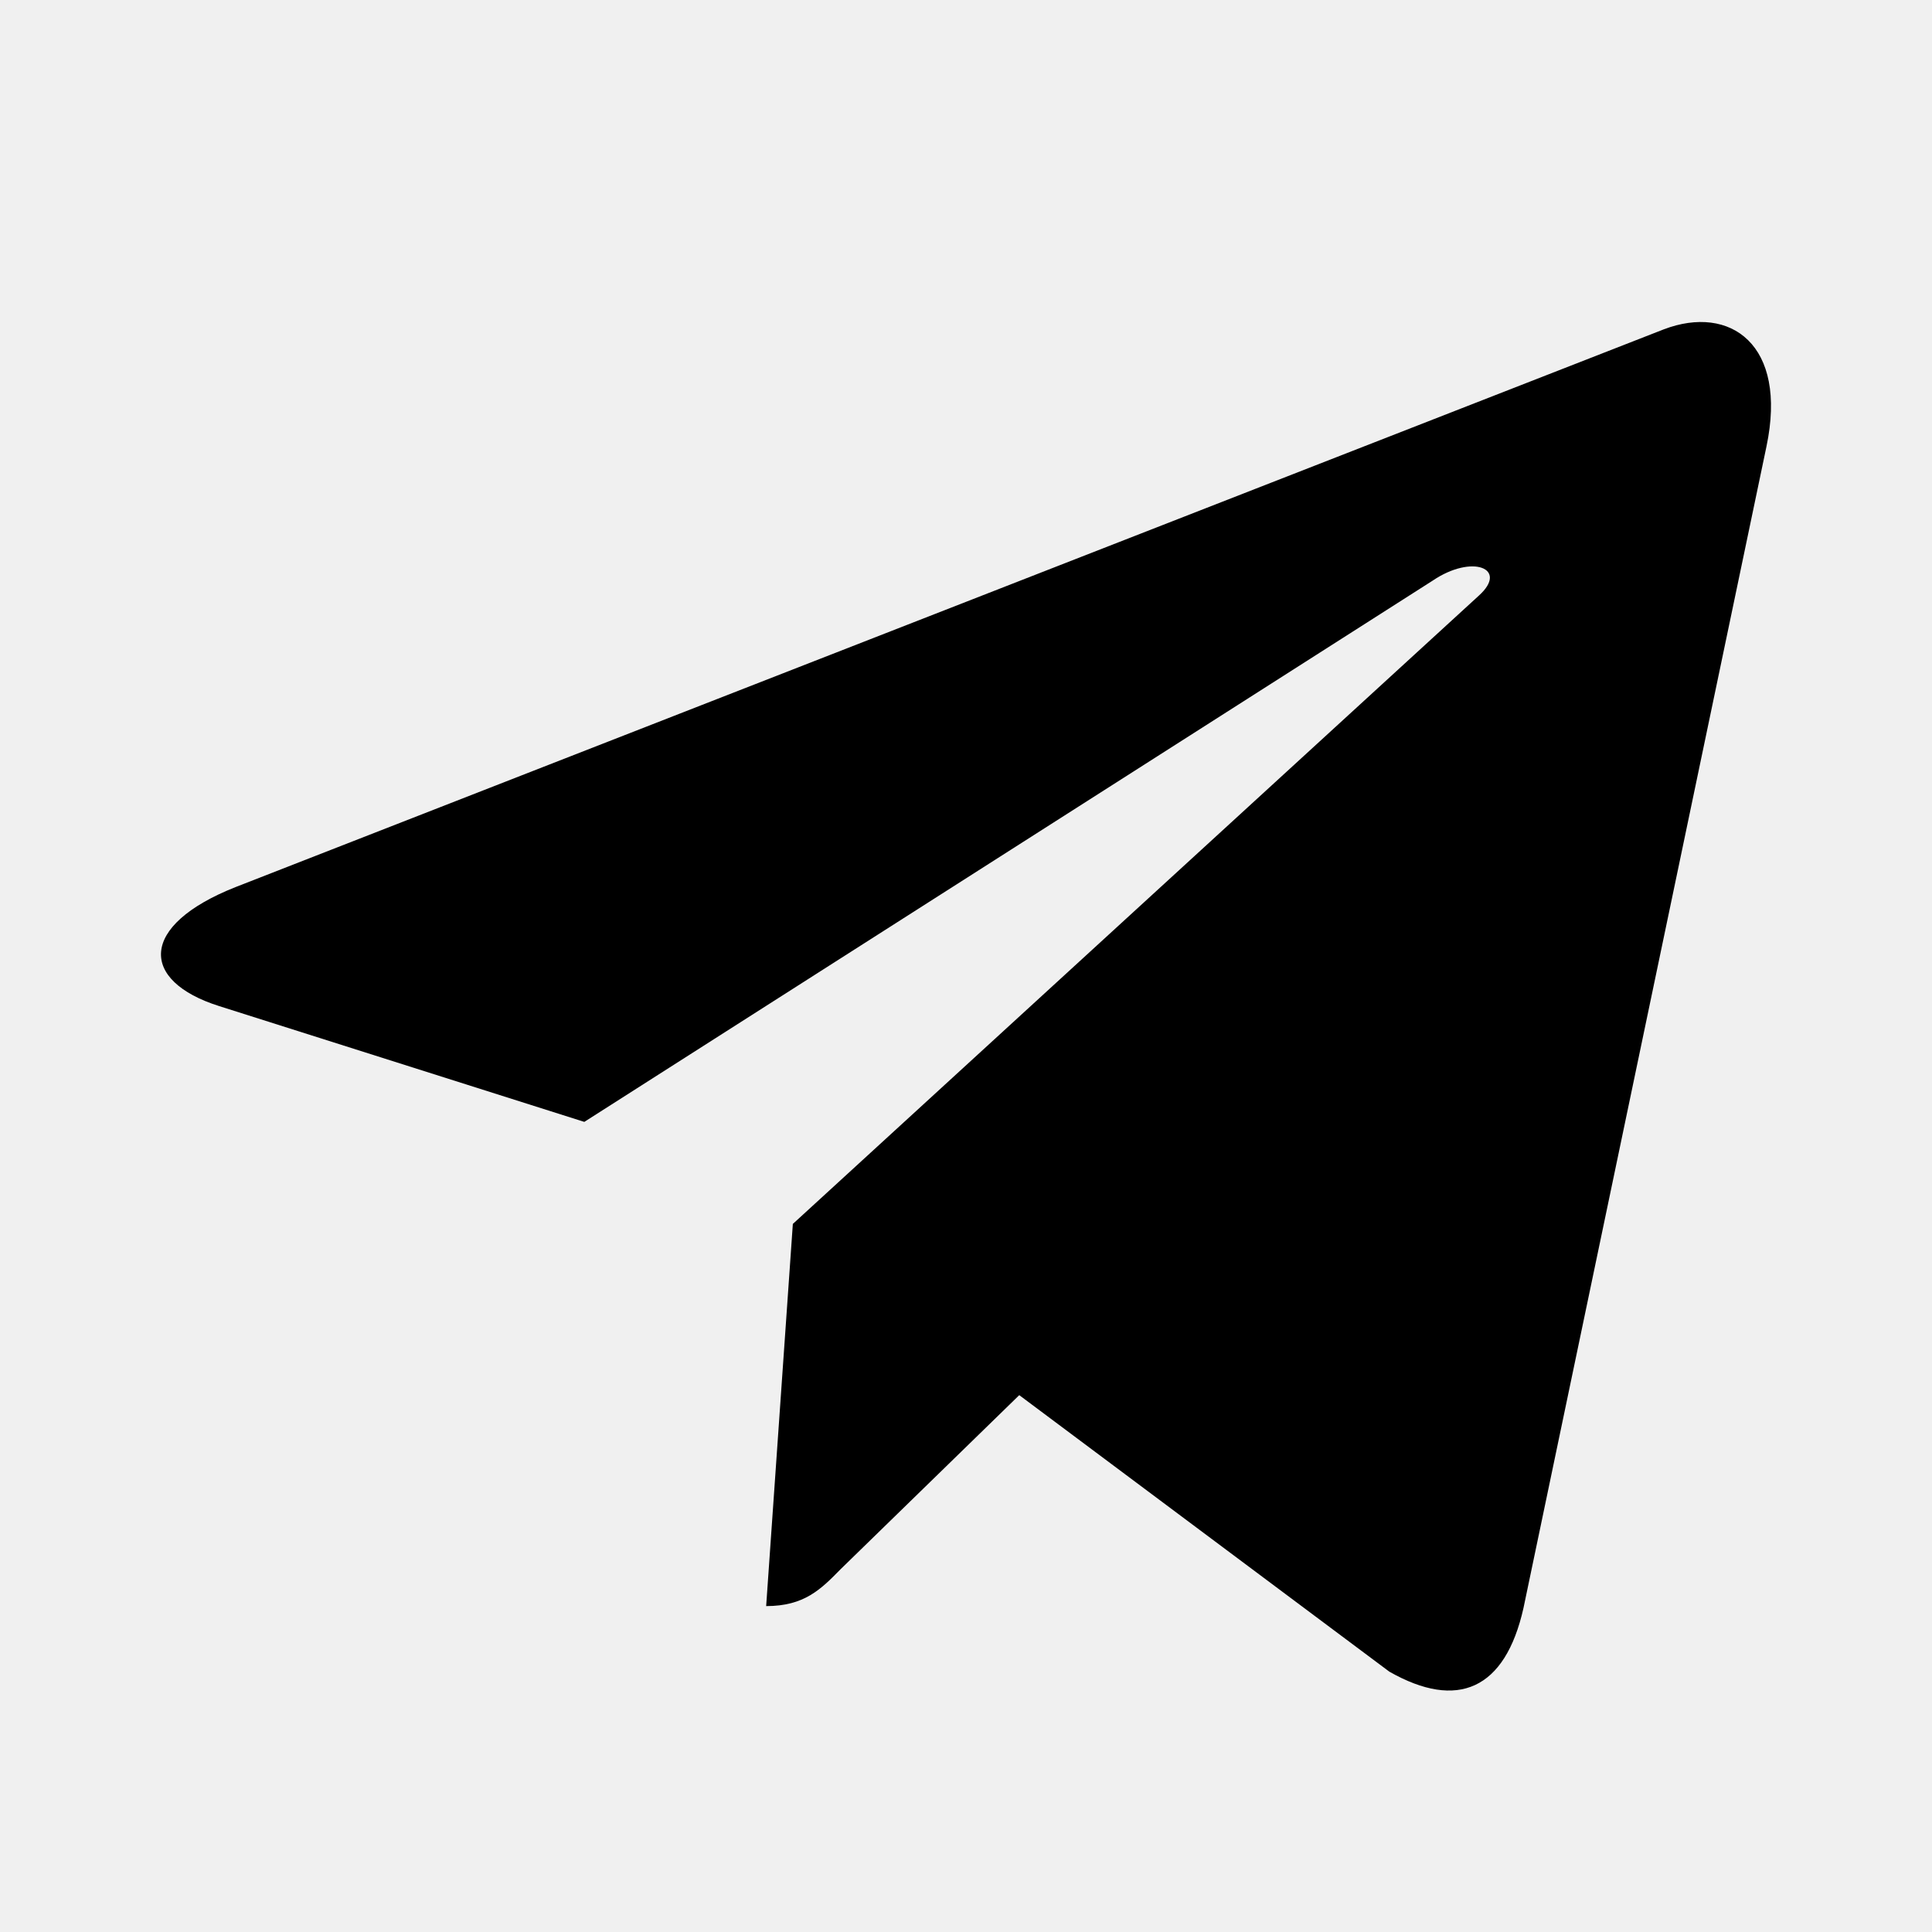
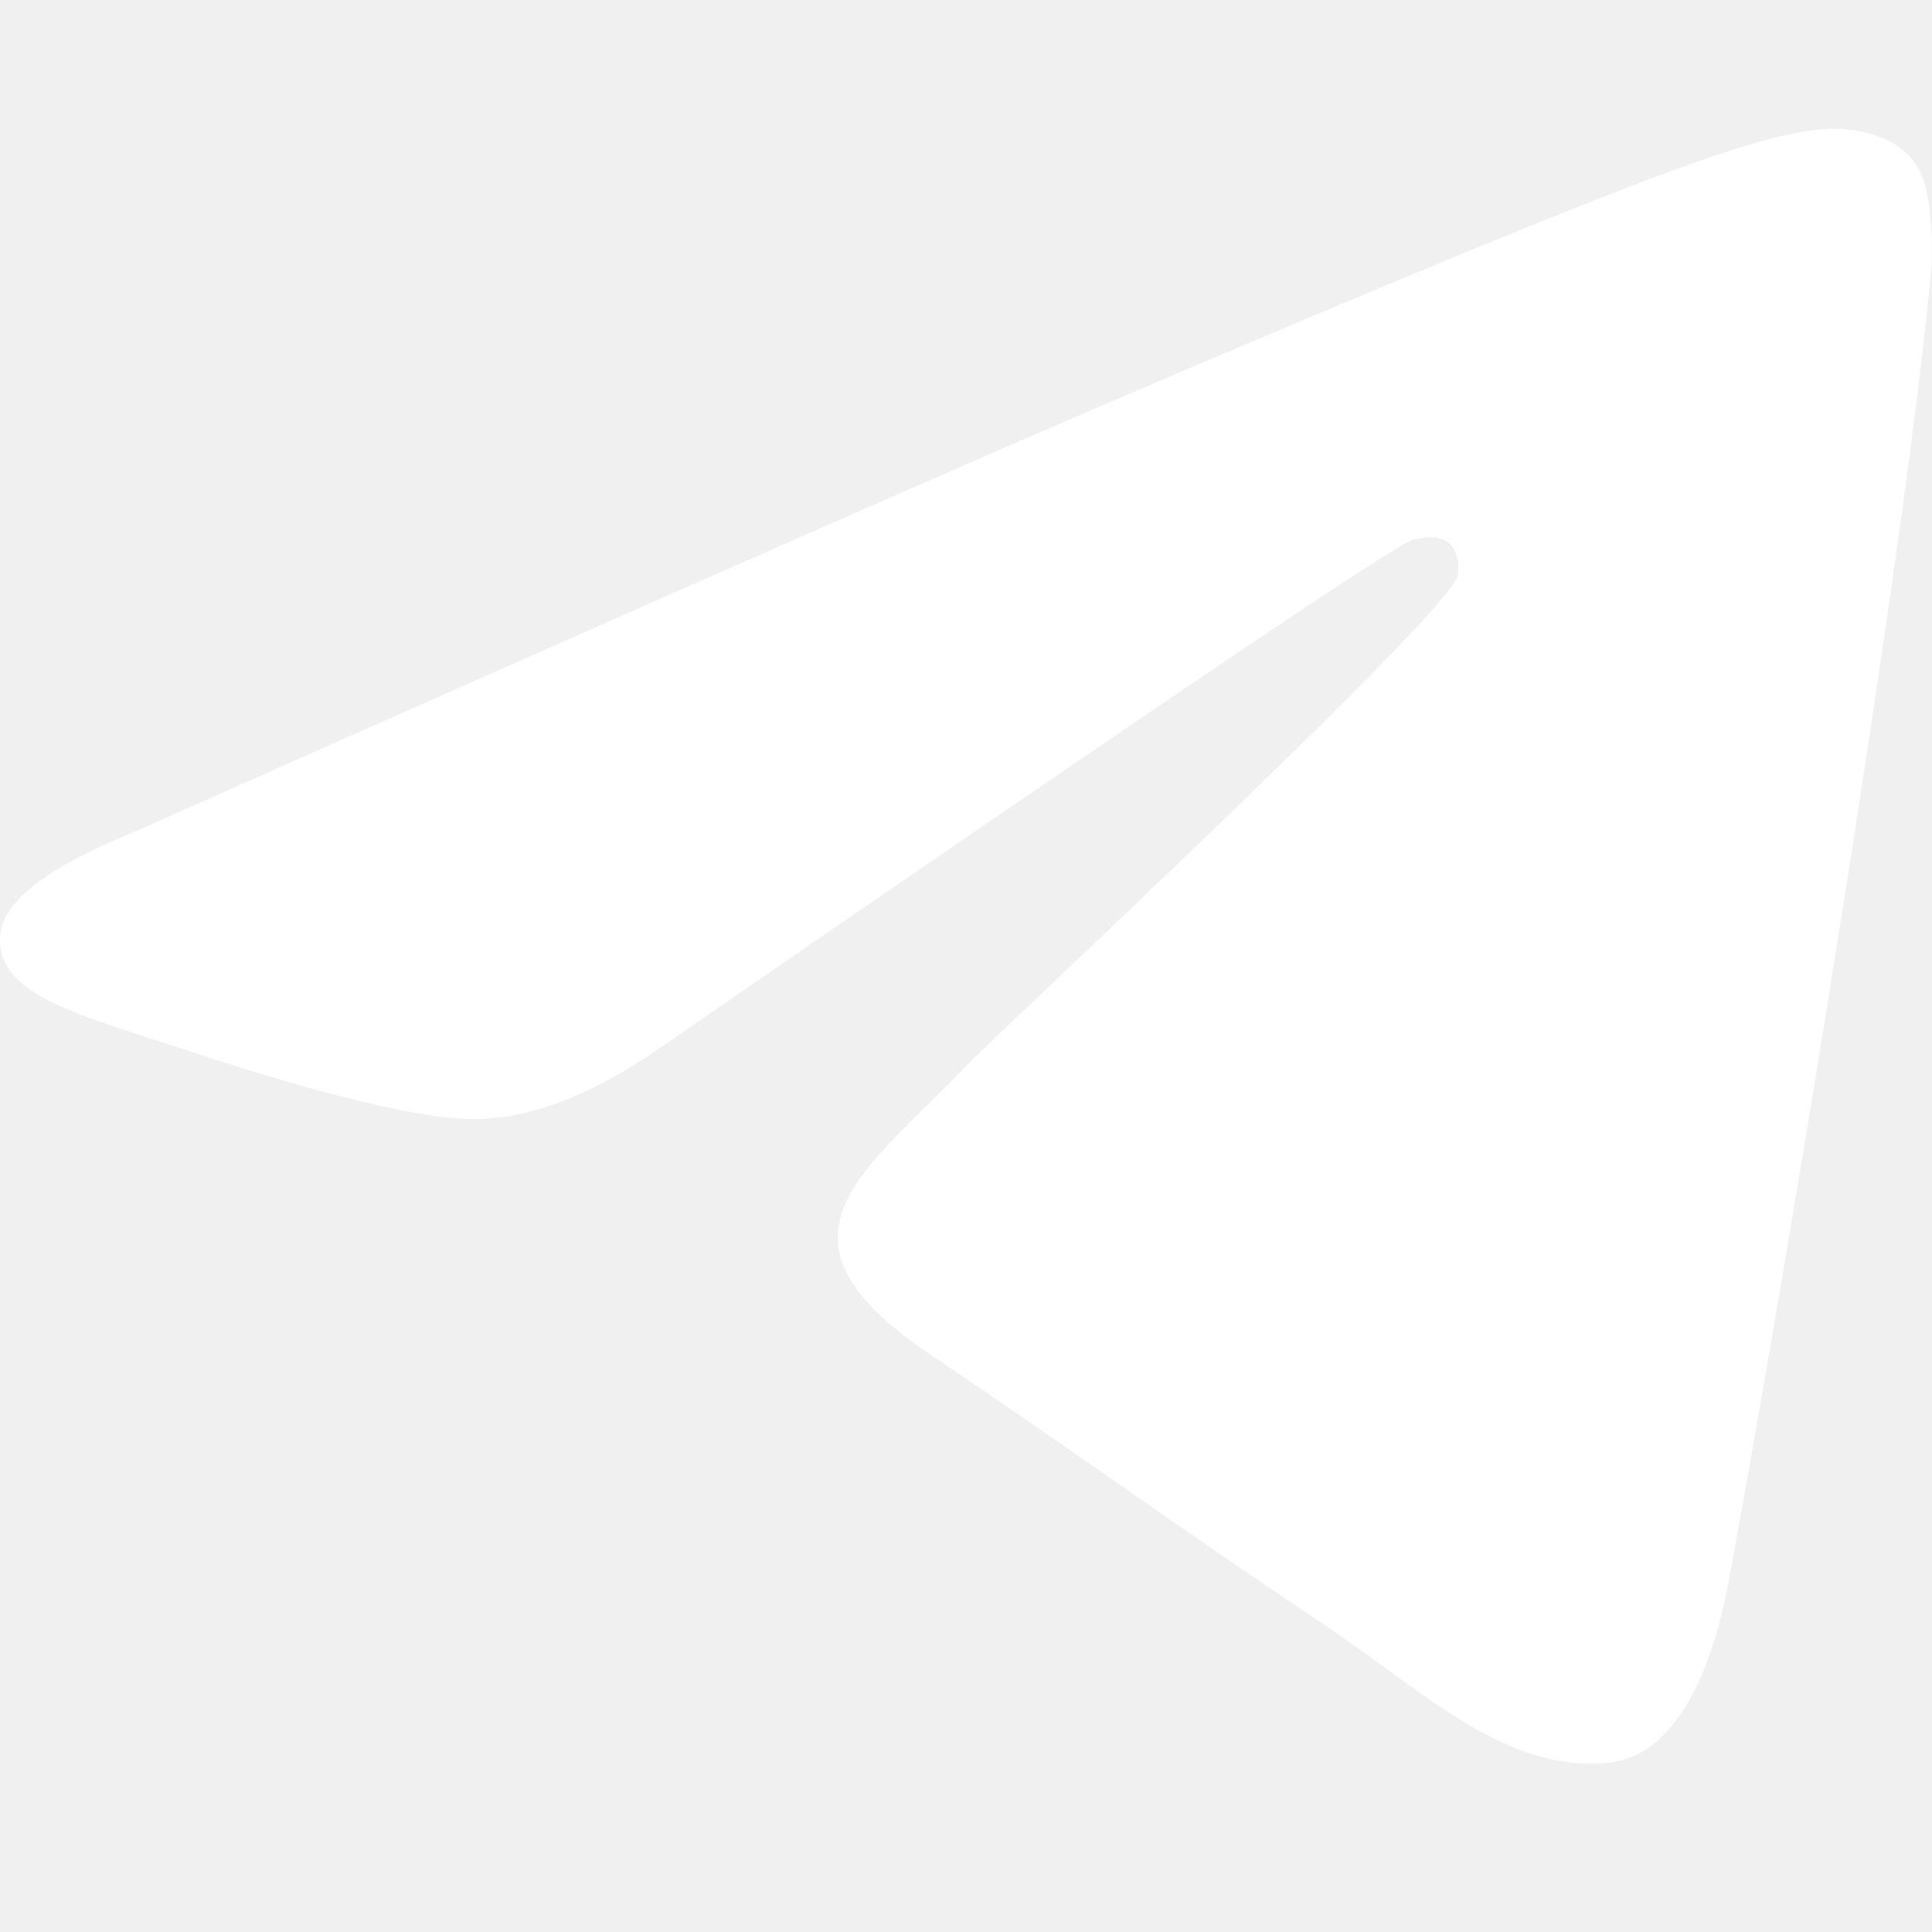
- <svg xmlns="http://www.w3.org/2000/svg" width="16" height="16" viewBox="0 0 16 16" fill="none">
-   <path d="M14.629 3.698L12.617 13.316C12.465 13.995 12.069 14.164 11.506 13.844L8.441 11.554L6.961 12.996C6.798 13.162 6.661 13.301 6.345 13.301L6.566 10.136L12.248 4.932C12.495 4.709 12.194 4.585 11.864 4.809L4.839 9.291L1.815 8.332C1.157 8.124 1.145 7.665 1.952 7.346L13.78 2.727C14.328 2.519 14.807 2.851 14.629 3.698Z" fill="black" />
+ <svg xmlns="http://www.w3.org/2000/svg" width="24" height="24" viewBox="0 0 24 24" fill="none">
+   <g clip-path="url(#clip0_13_275)">
+     <path d="M1.65 10.342C8.092 7.477 12.388 5.587 14.538 4.674C20.675 2.068 21.95 1.615 22.782 1.6C22.964 1.597 23.373 1.643 23.638 1.863C23.861 2.048 23.923 2.298 23.952 2.474C23.982 2.649 24.018 3.049 23.989 3.362C23.657 6.93 22.218 15.588 21.486 19.584C21.176 21.275 20.566 21.842 19.975 21.898C18.692 22.018 17.717 21.032 16.474 20.2C14.529 18.898 13.431 18.088 11.543 16.817C9.361 15.349 10.775 14.542 12.019 13.224C12.344 12.879 17.998 7.627 18.108 7.151C18.122 7.091 18.134 6.869 18.005 6.752C17.876 6.635 17.685 6.675 17.547 6.707C17.352 6.752 14.245 8.849 8.226 12.998C7.344 13.616 6.545 13.917 5.829 13.901C5.04 13.884 3.522 13.446 2.394 13.071C1.01 12.612 -0.09 12.369 0.006 11.589C0.056 11.183 0.604 10.767 1.65 10.342Z" fill="white" />
+   </g>
+   <defs>
+     <clipPath id="clip0_13_275">
+       <rect width="24" height="24" fill="white" />
+     </clipPath>
+   </defs>
</svg>
